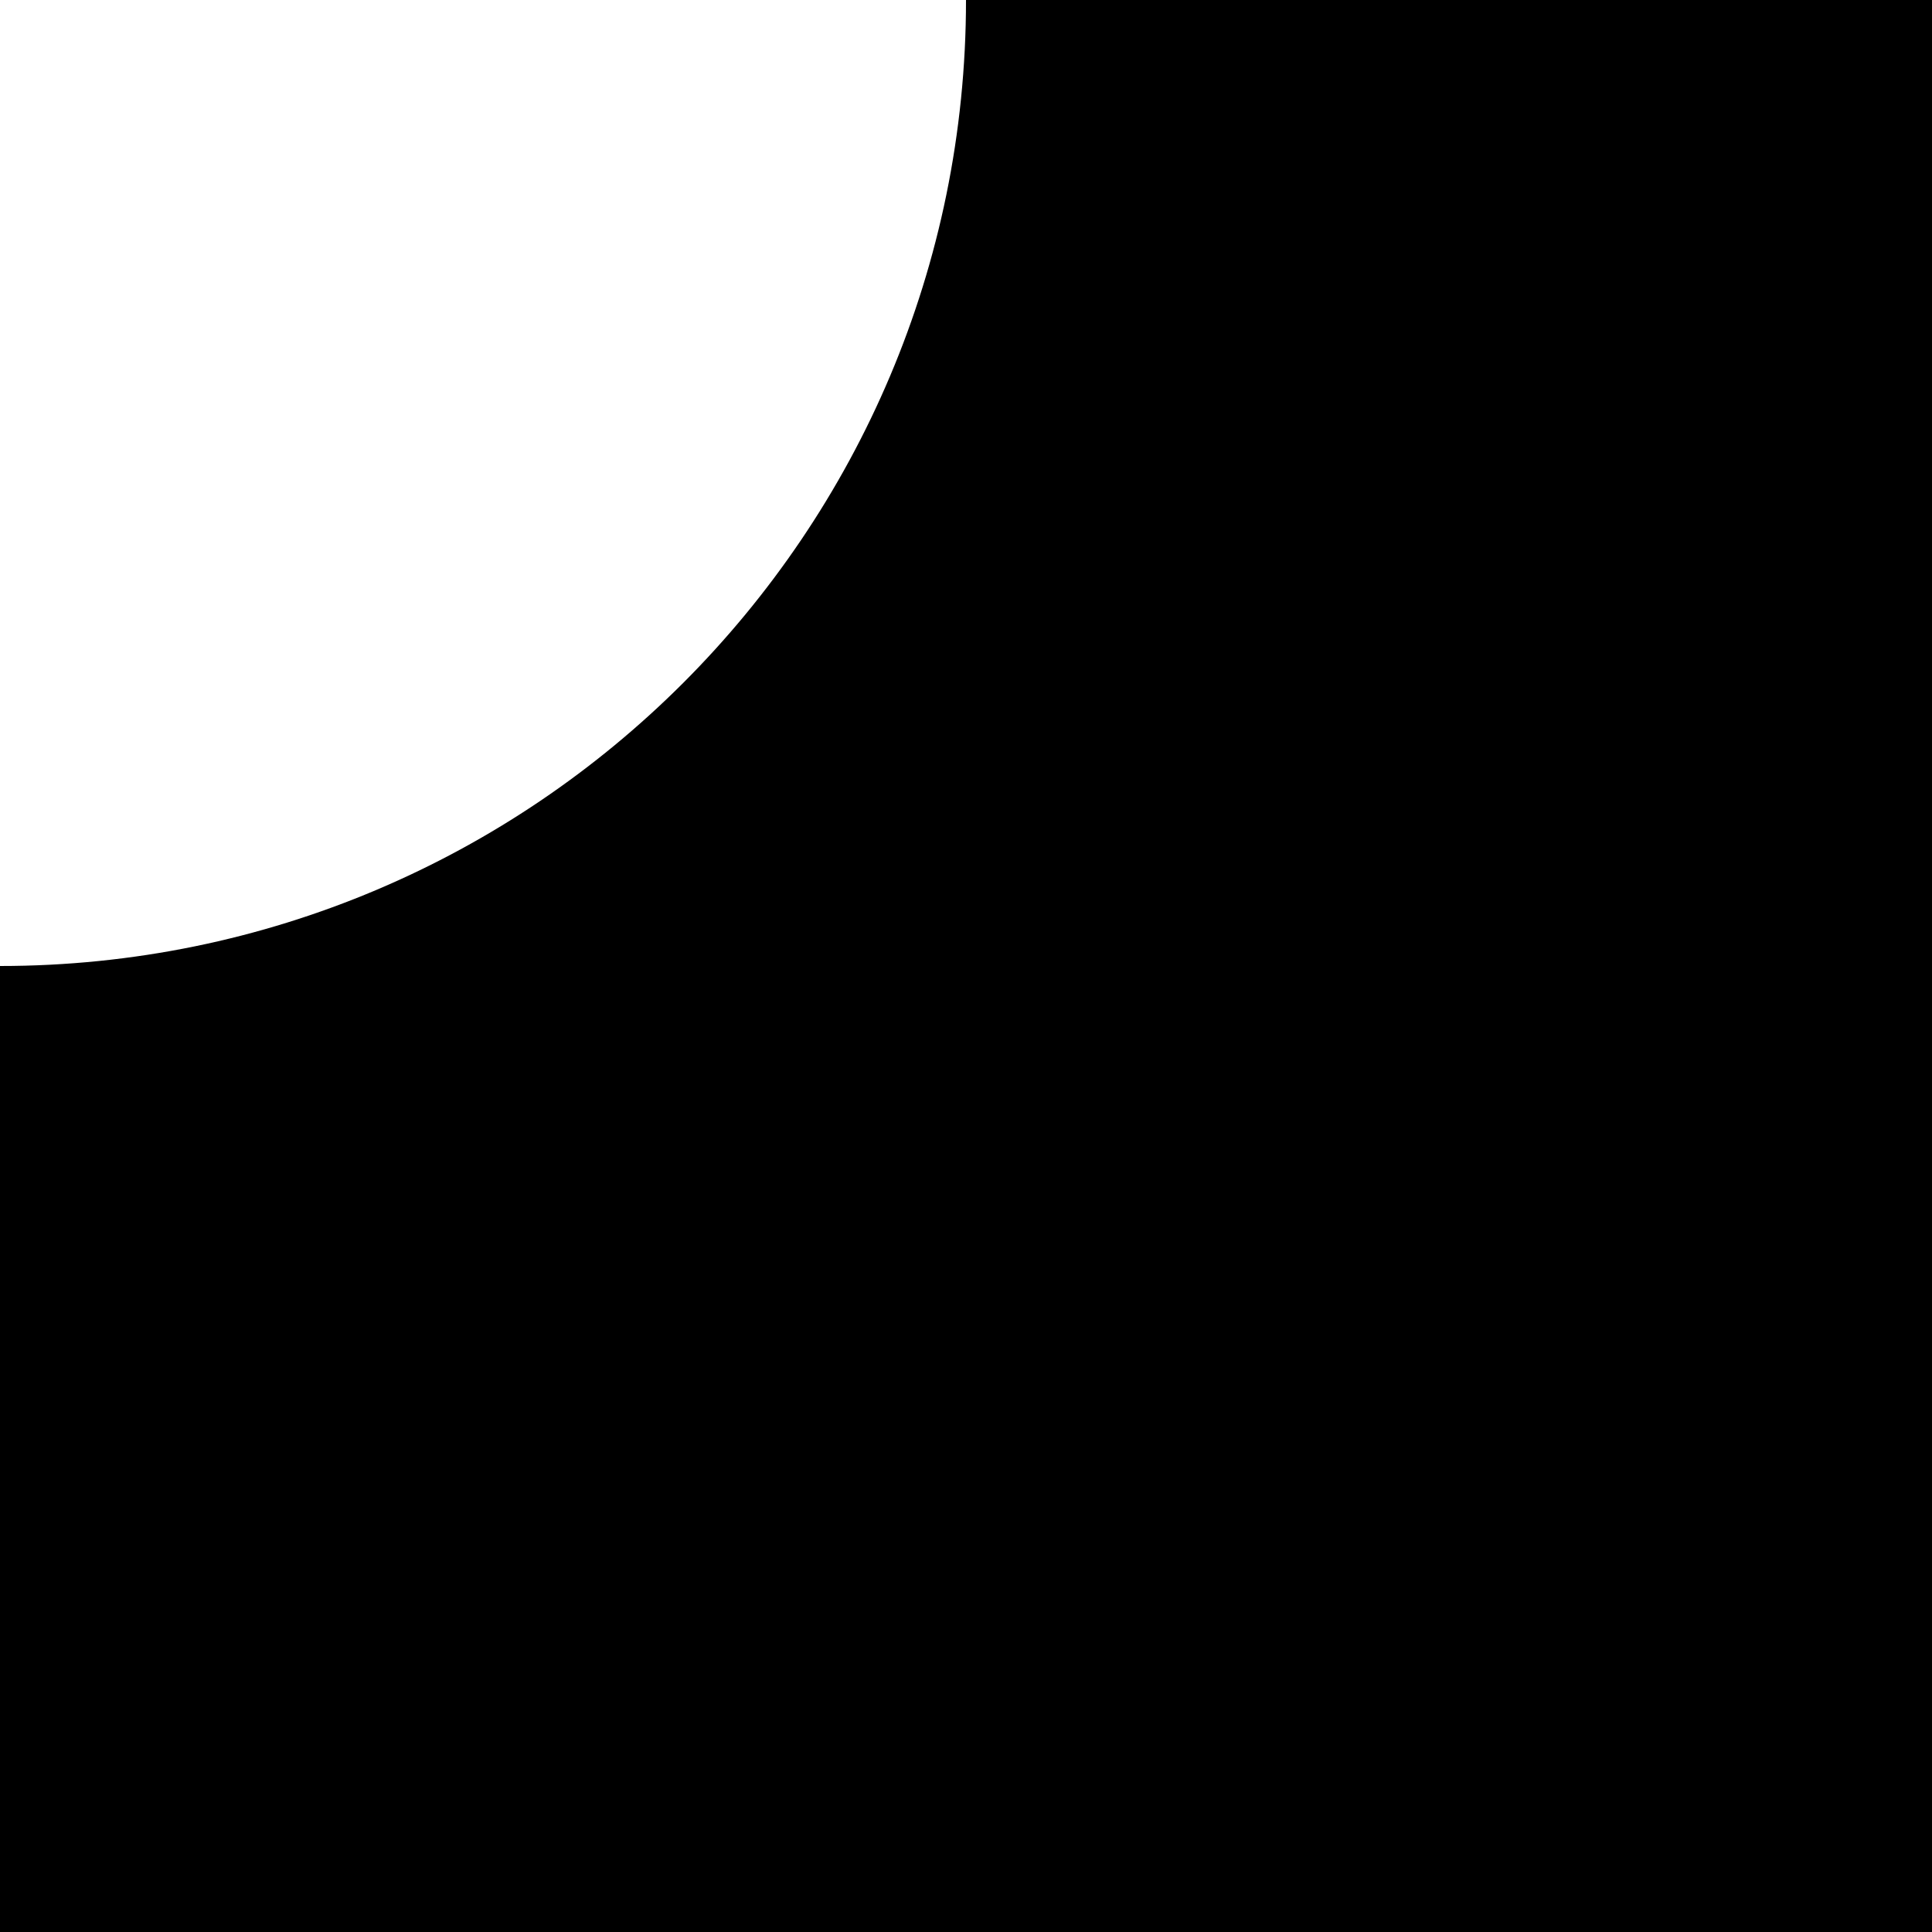
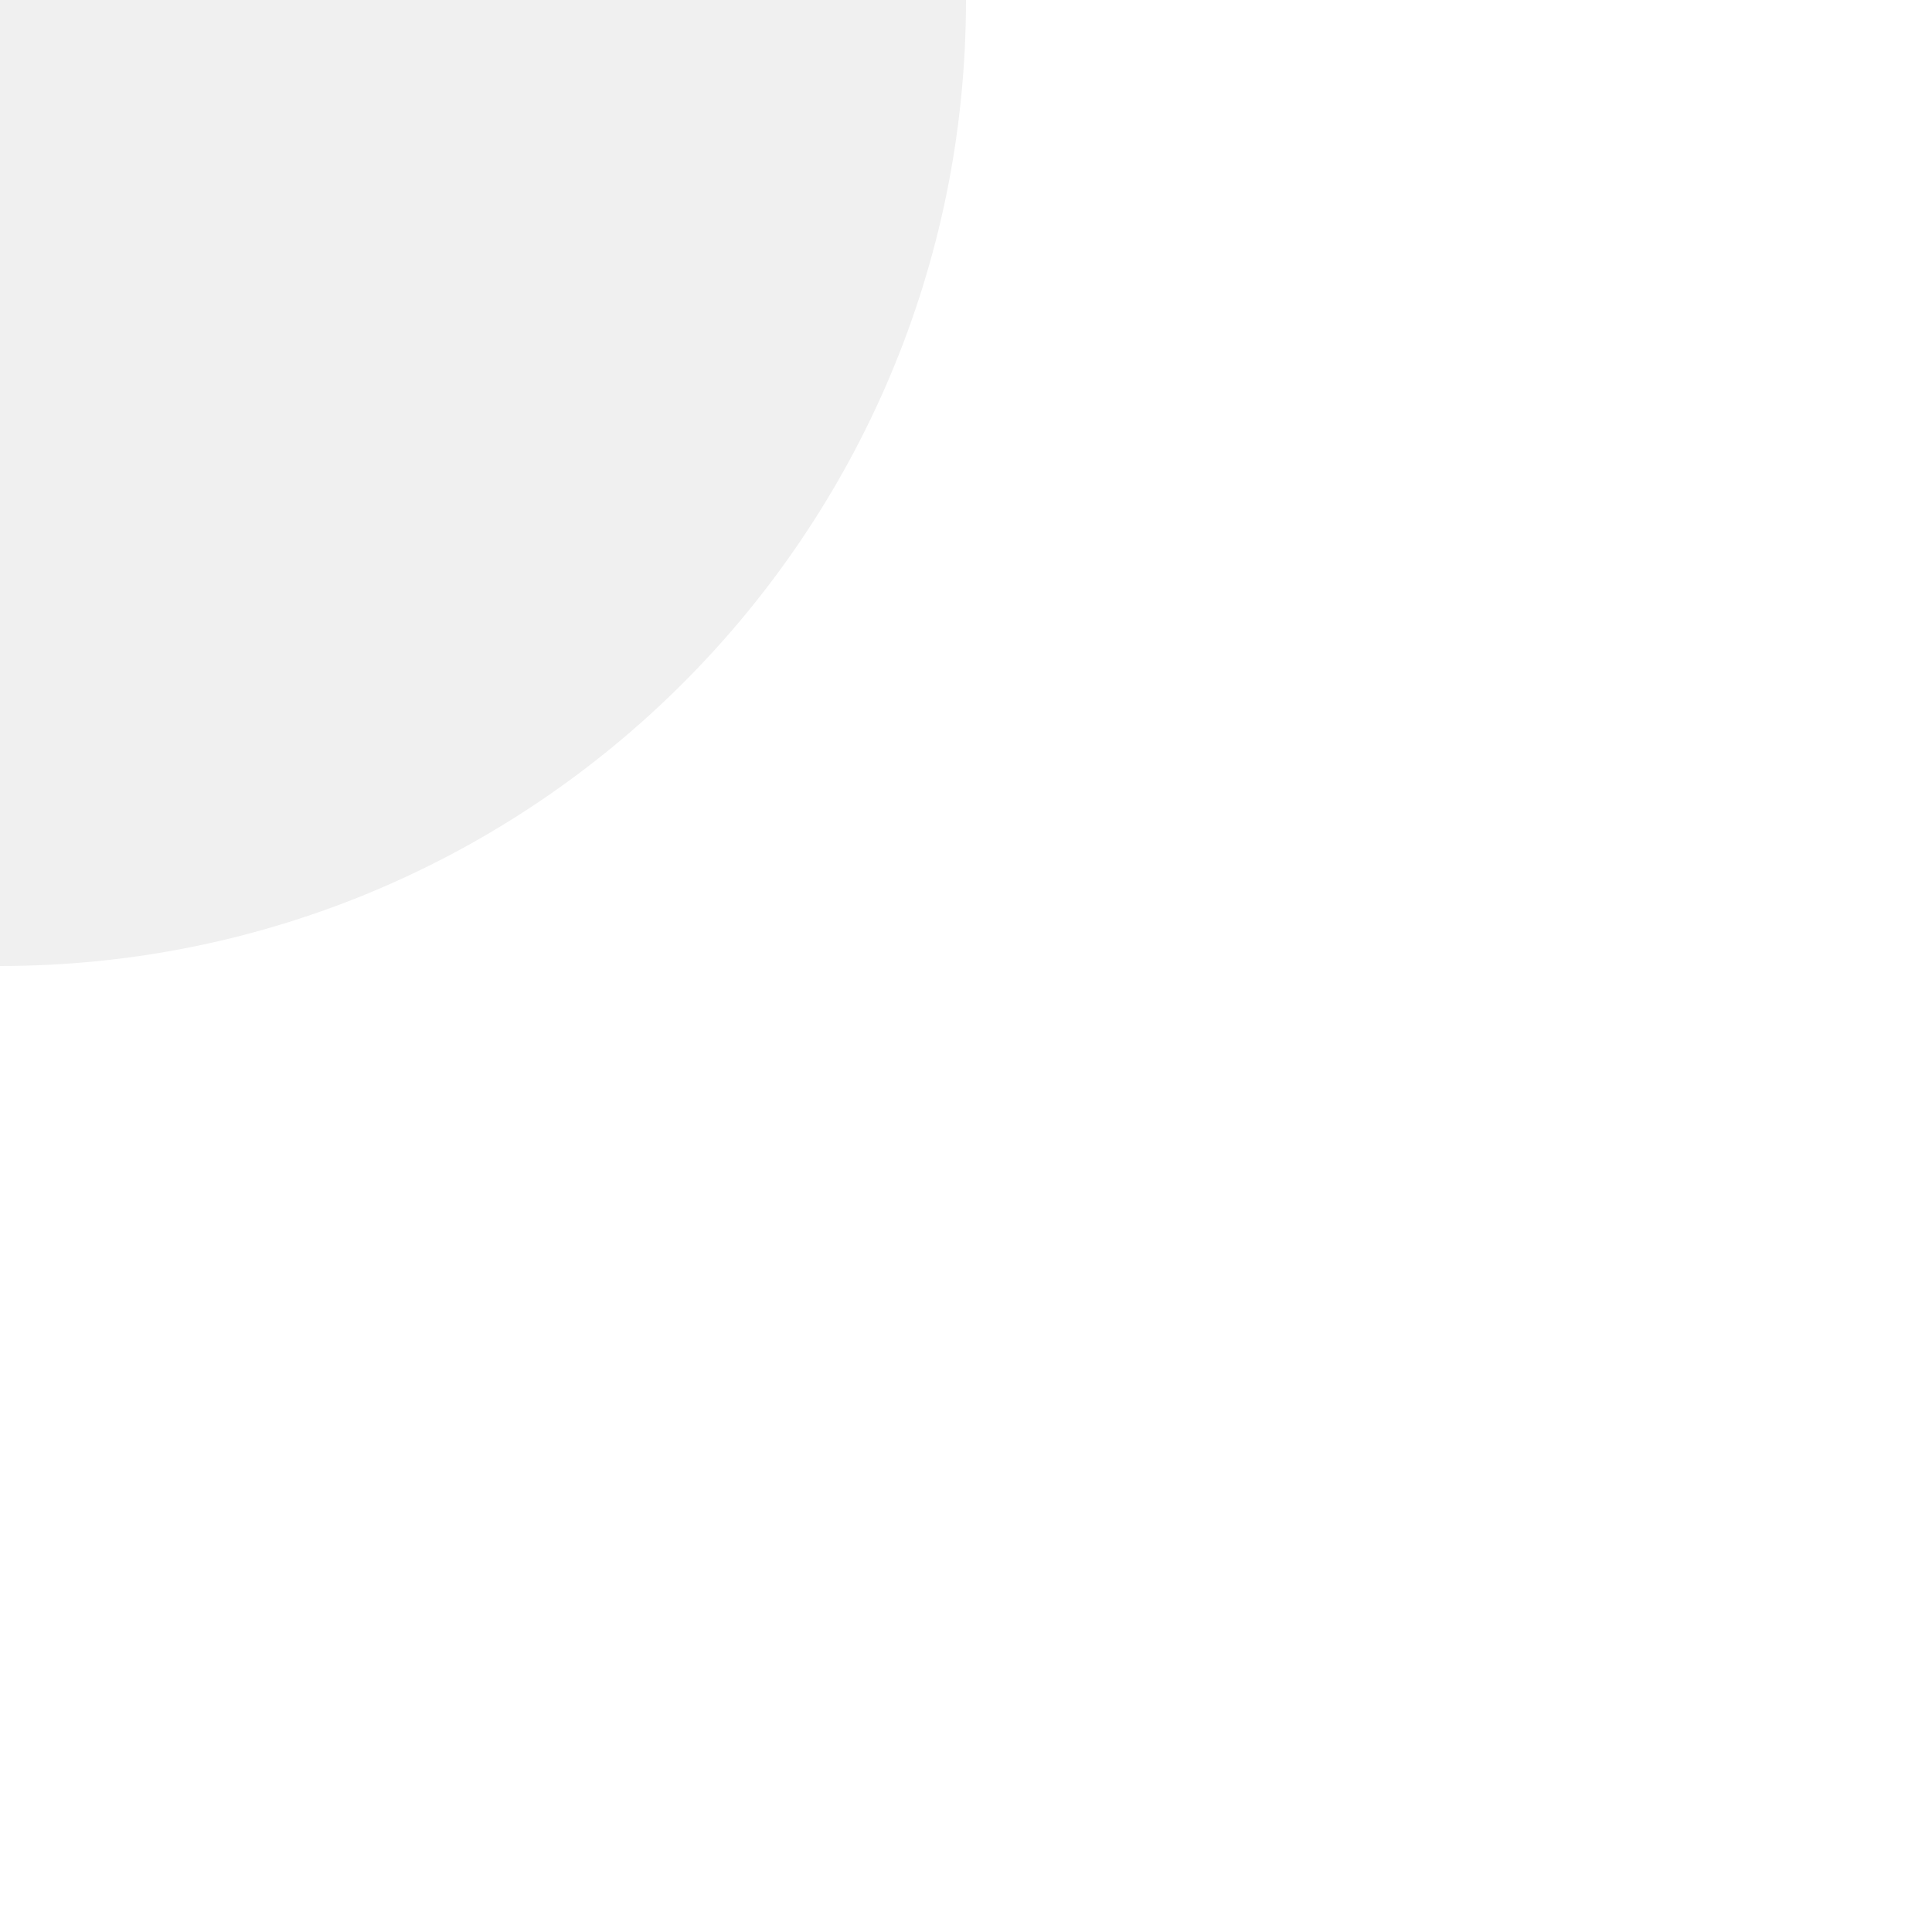
<svg xmlns="http://www.w3.org/2000/svg" viewBox="0 0 32 32">
  <g>
-     <rect width="32" height="32" fill="white" />
-     <path d="M 32 0 V 32 H 0 V 16 A 16 16 0 0 0 16 0 Z" fill="black" />
+     <rect width="32" height="32" fill="black" opacity="0" />
+     <path d="M 32 0 V 32 H 0 V 16 A 16 16 0 0 0 16 0 Z" fill="white" />
  </g>
</svg>
